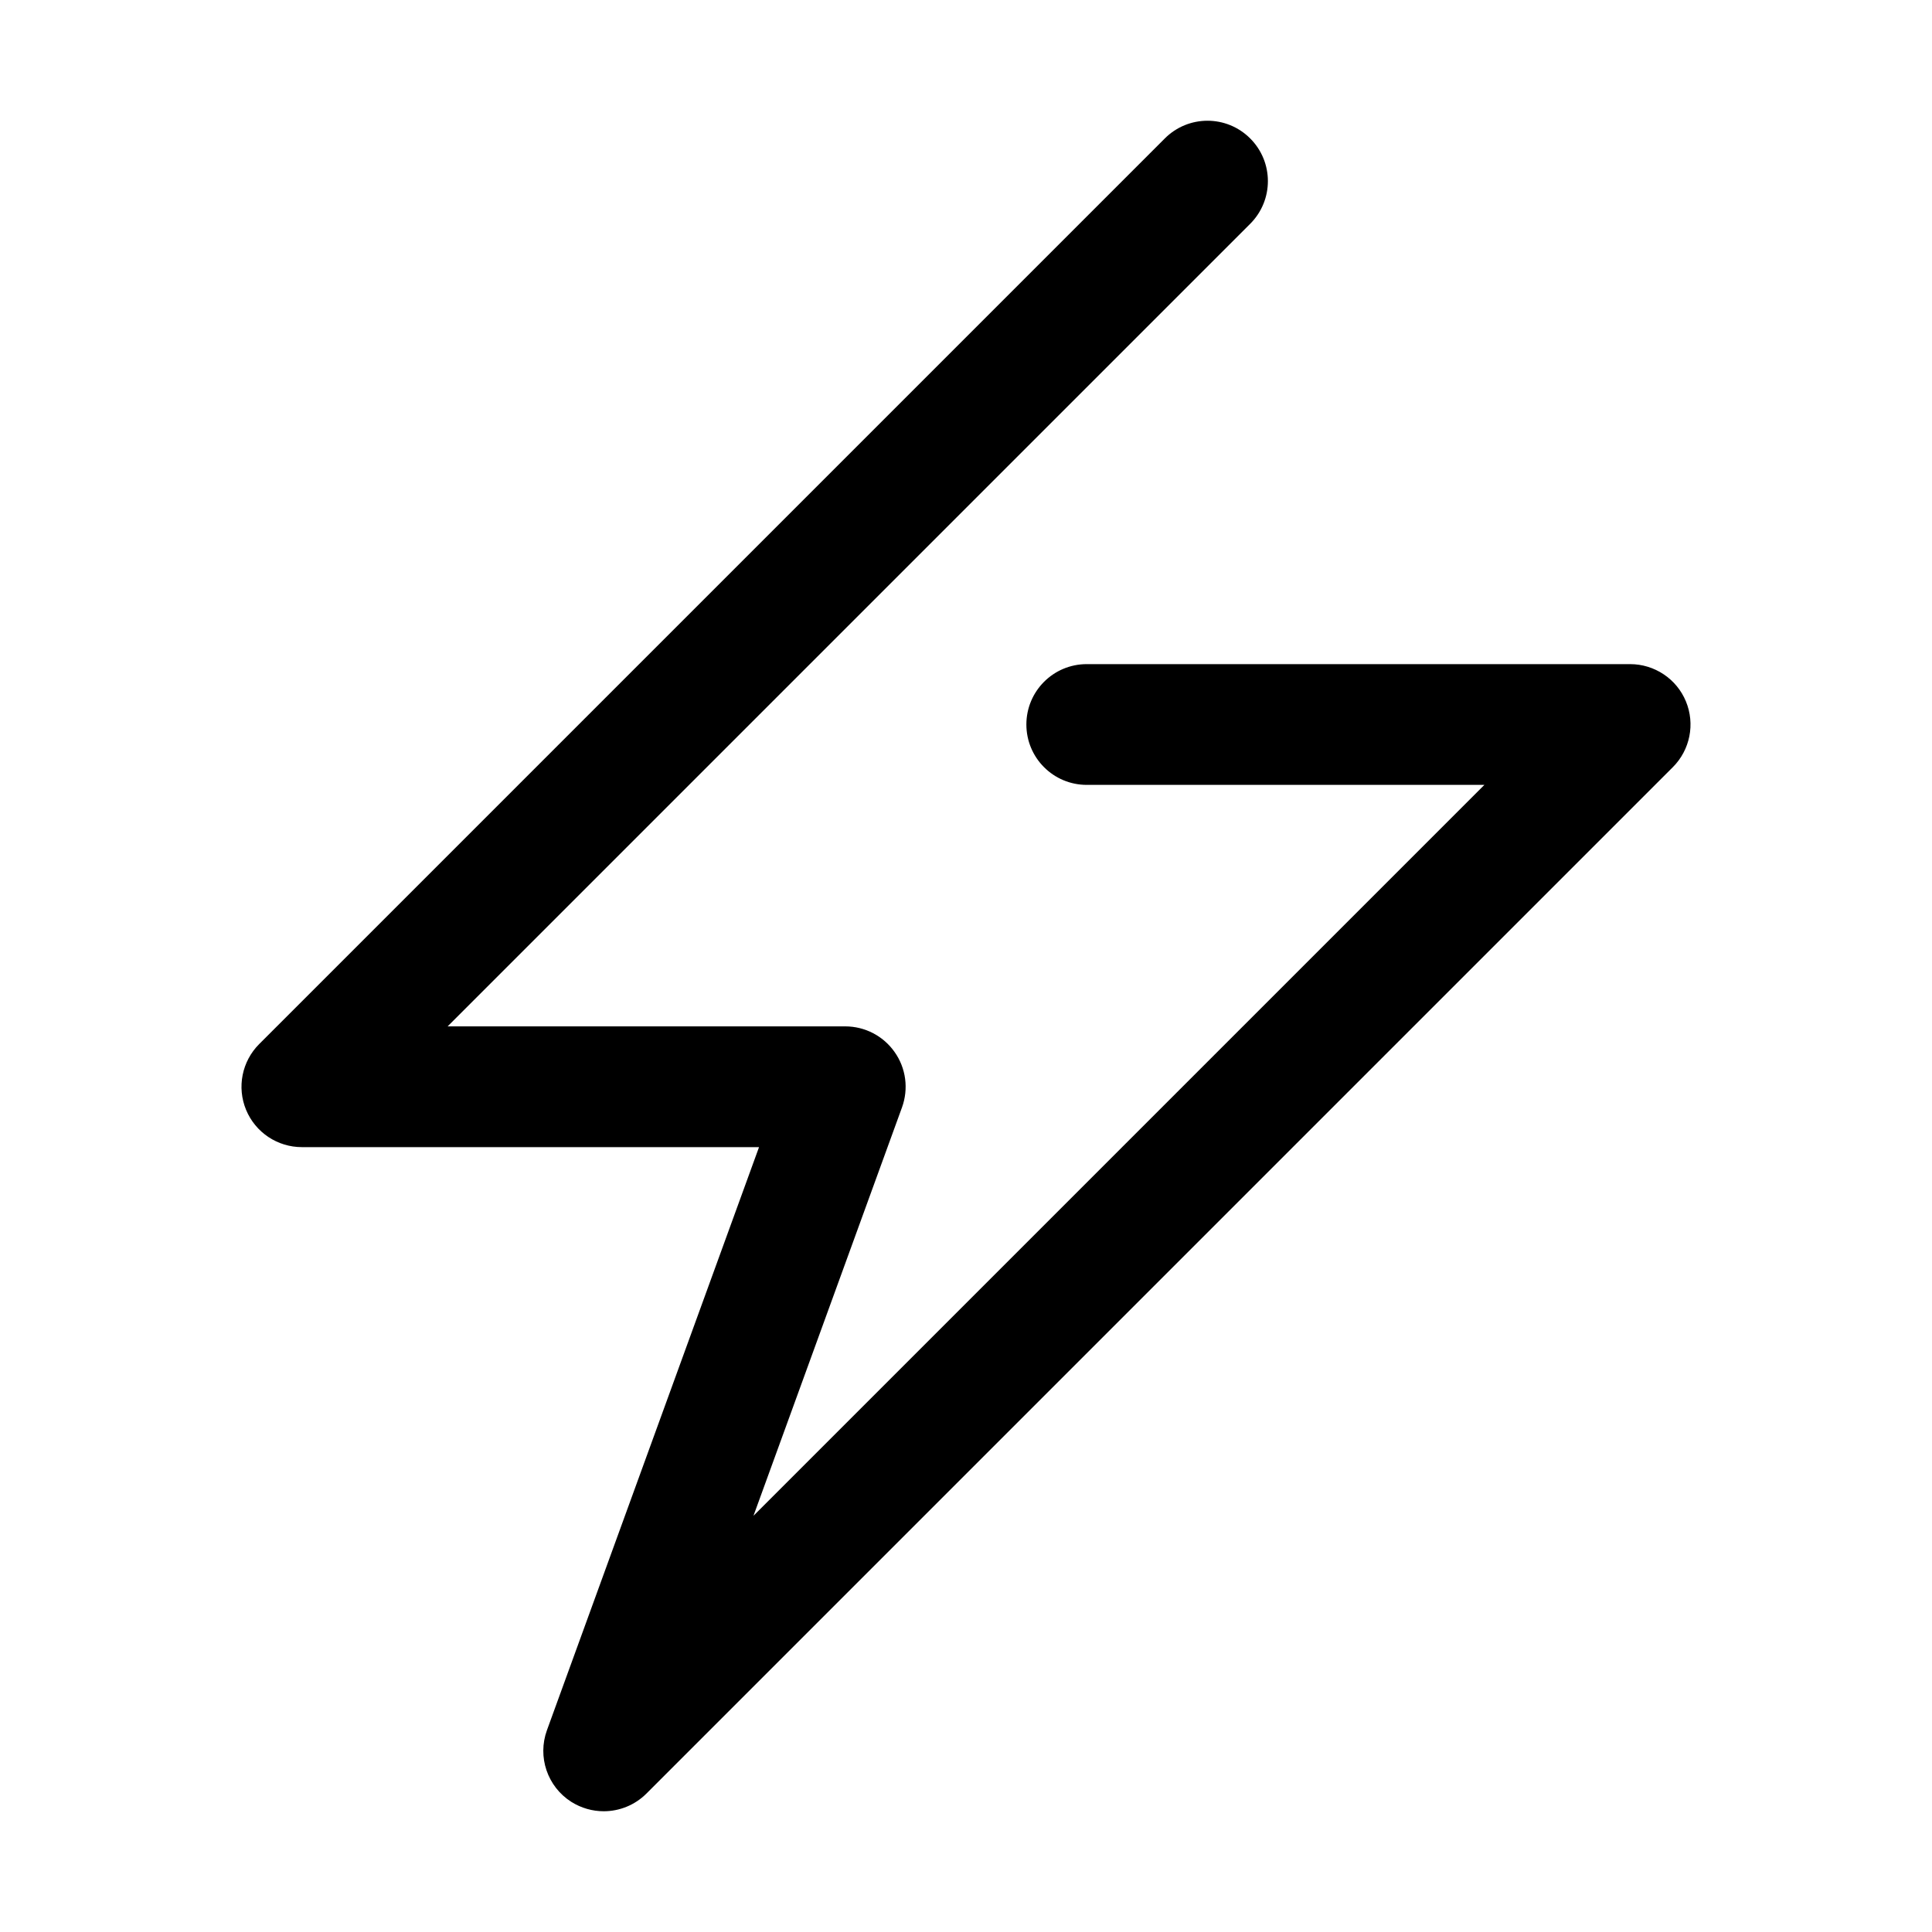
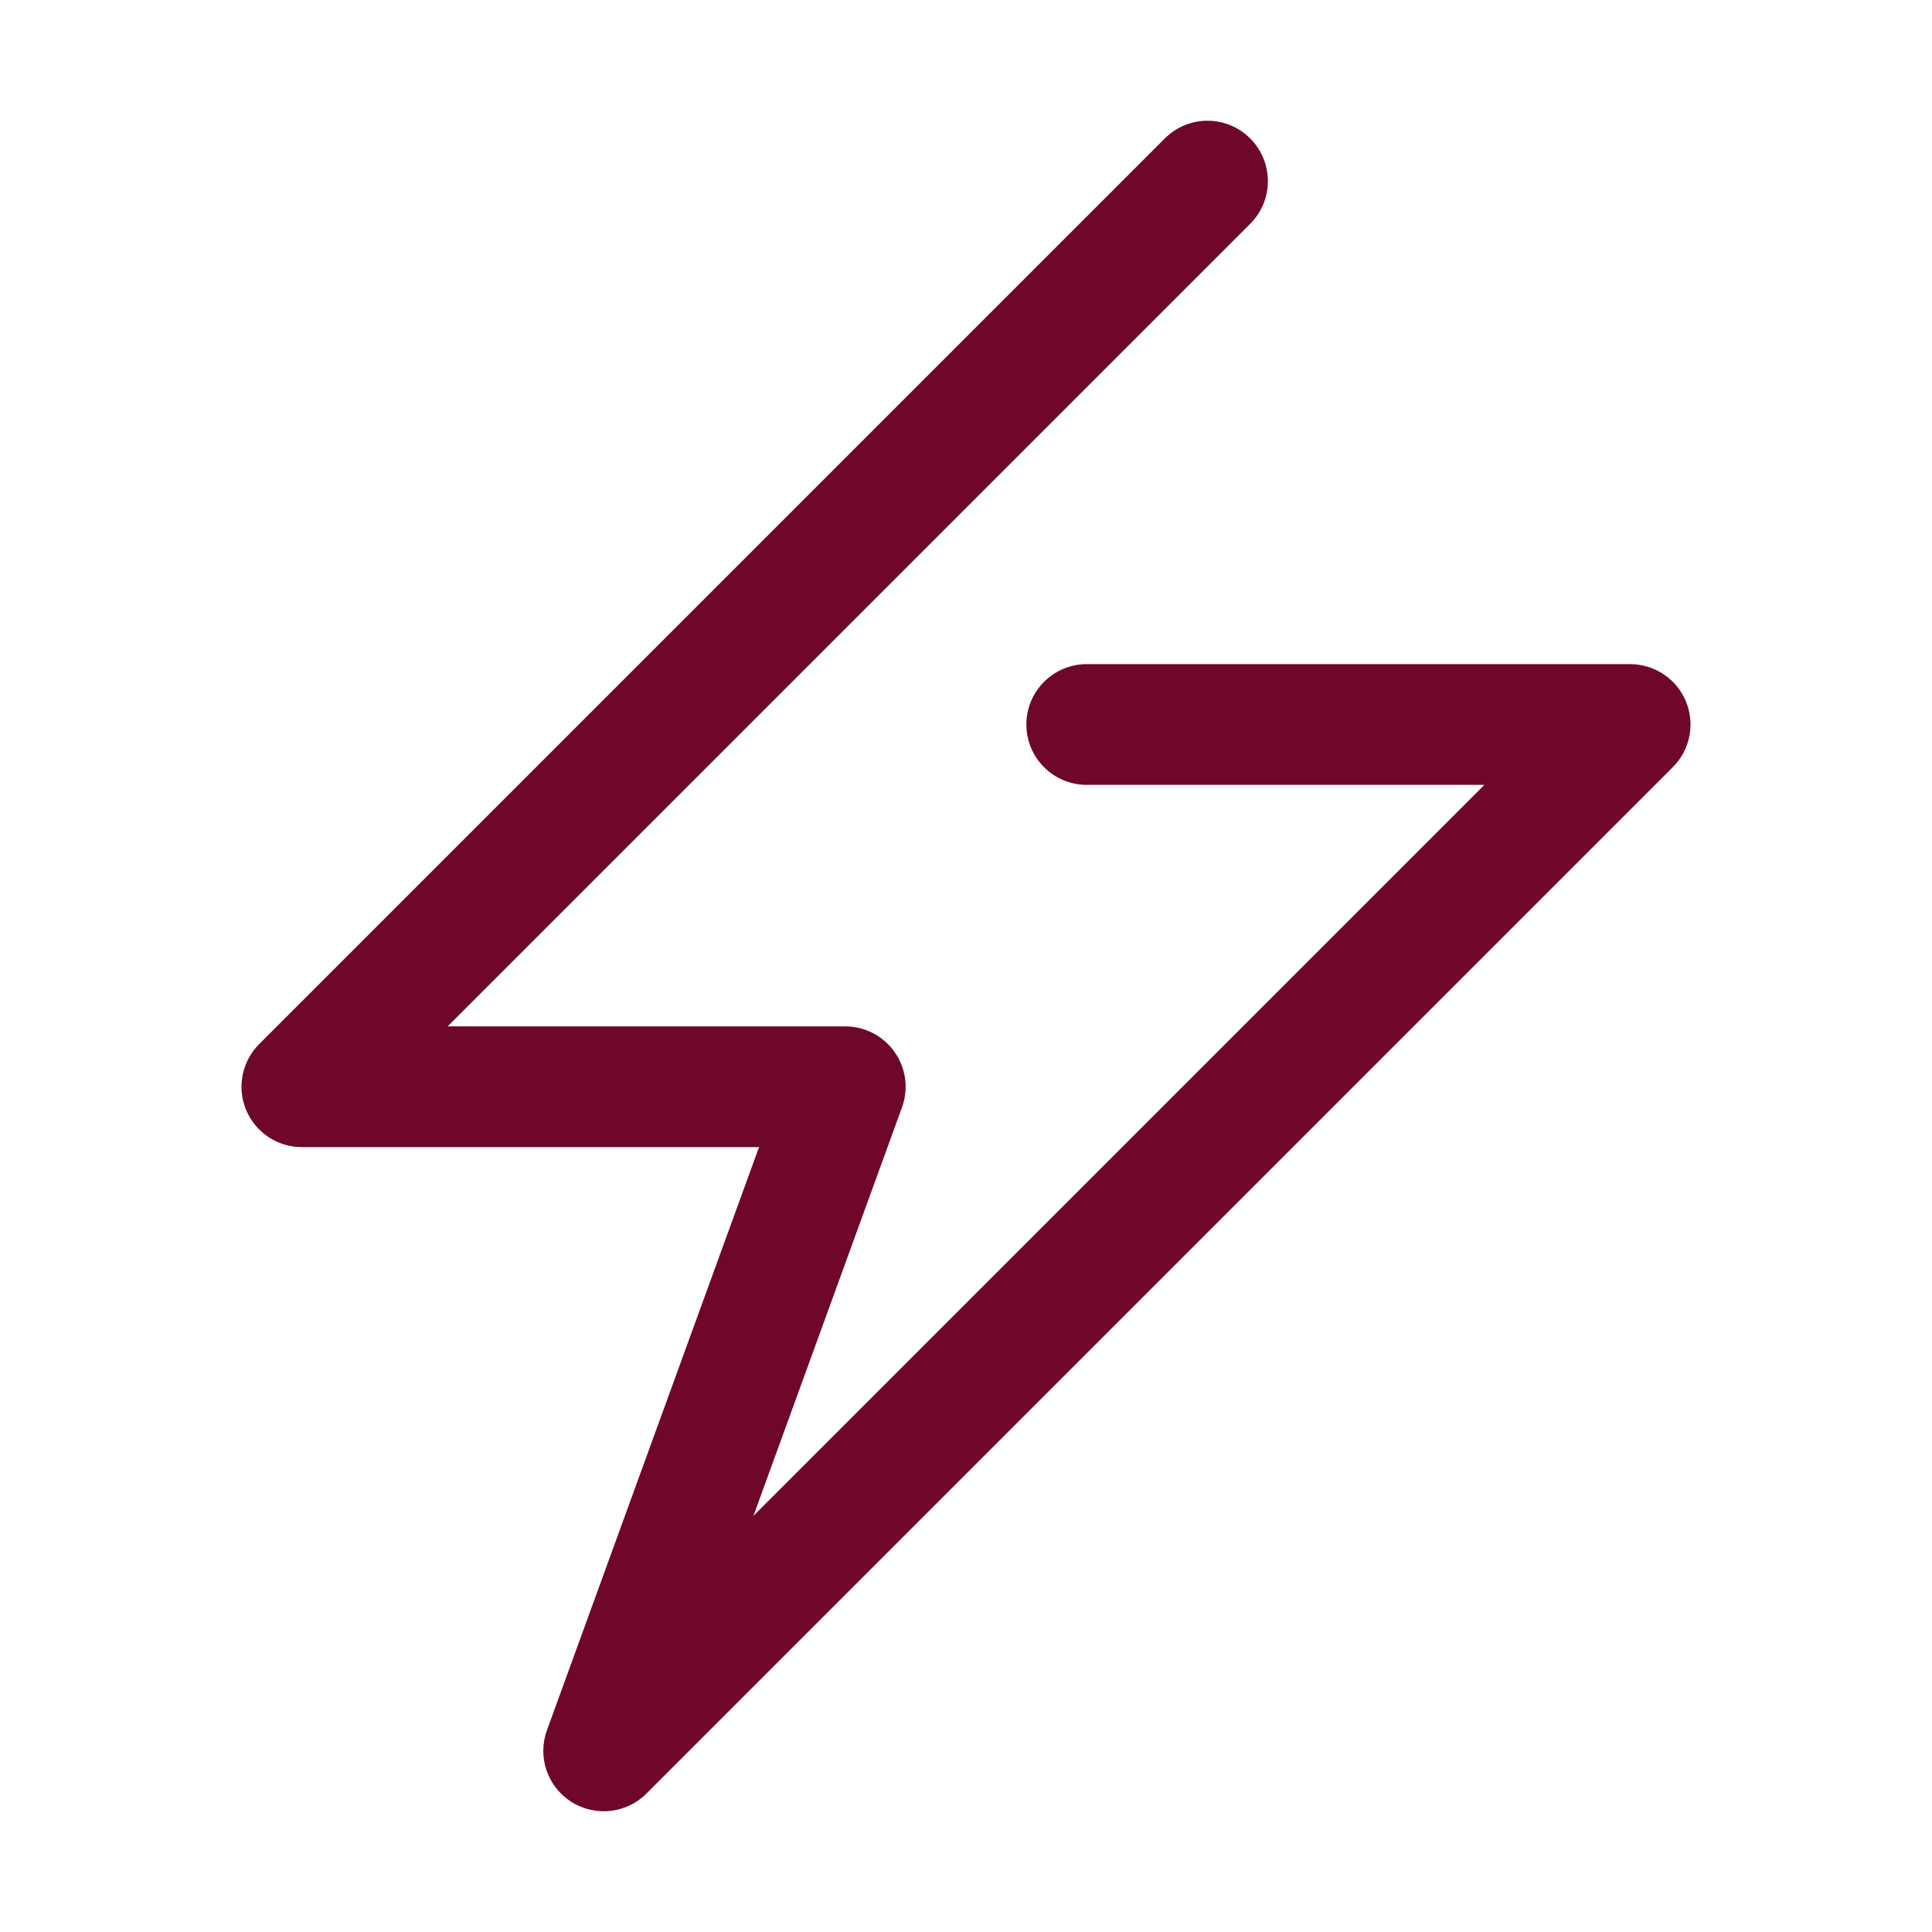
<svg xmlns="http://www.w3.org/2000/svg" t="1520845013997" class="icon" style="" viewBox="0 0 1024 1024" version="1.1" p-id="5977" width="32" height="32">
  <defs>
    <style type="text/css" />
  </defs>
-   <path d="M319.968 960c-5.92 0-11.904-1.664-17.184-4.992-12.672-8.064-18.016-23.84-12.896-37.952L402.304 608 160 608c-12.928 0-24.608-7.776-29.568-19.744s-2.208-25.728 6.944-34.88l480-480c12.512-12.512 32.736-12.512 45.248 0s12.512 32.736 0 45.248L237.248 544 448 544c10.432 0 20.224 5.088 26.208 13.664 6.016 8.544 7.424 19.456 3.872 29.28l-78.72 216.448L786.752 416 576 416c-17.696 0-32-14.336-32-32s14.304-32 32-32l288 0c12.928 0 24.64 7.808 29.568 19.744 4.96 11.968 2.208 25.728-6.944 34.88l-544 544C336.448 956.8 328.224 960 319.968 960z" p-id="5978" />
+   <path d="M319.968 960c-5.92 0-11.904-1.664-17.184-4.992-12.672-8.064-18.016-23.84-12.896-37.952L402.304 608 160 608c-12.928 0-24.608-7.776-29.568-19.744s-2.208-25.728 6.944-34.88l480-480c12.512-12.512 32.736-12.512 45.248 0s12.512 32.736 0 45.248L237.248 544 448 544c10.432 0 20.224 5.088 26.208 13.664 6.016 8.544 7.424 19.456 3.872 29.28l-78.72 216.448L786.752 416 576 416c-17.696 0-32-14.336-32-32s14.304-32 32-32l288 0c12.928 0 24.64 7.808 29.568 19.744 4.96 11.968 2.208 25.728-6.944 34.88l-544 544C336.448 956.8 328.224 960 319.968 960z" fill="#6f0828" p-id="5978" />
</svg>
